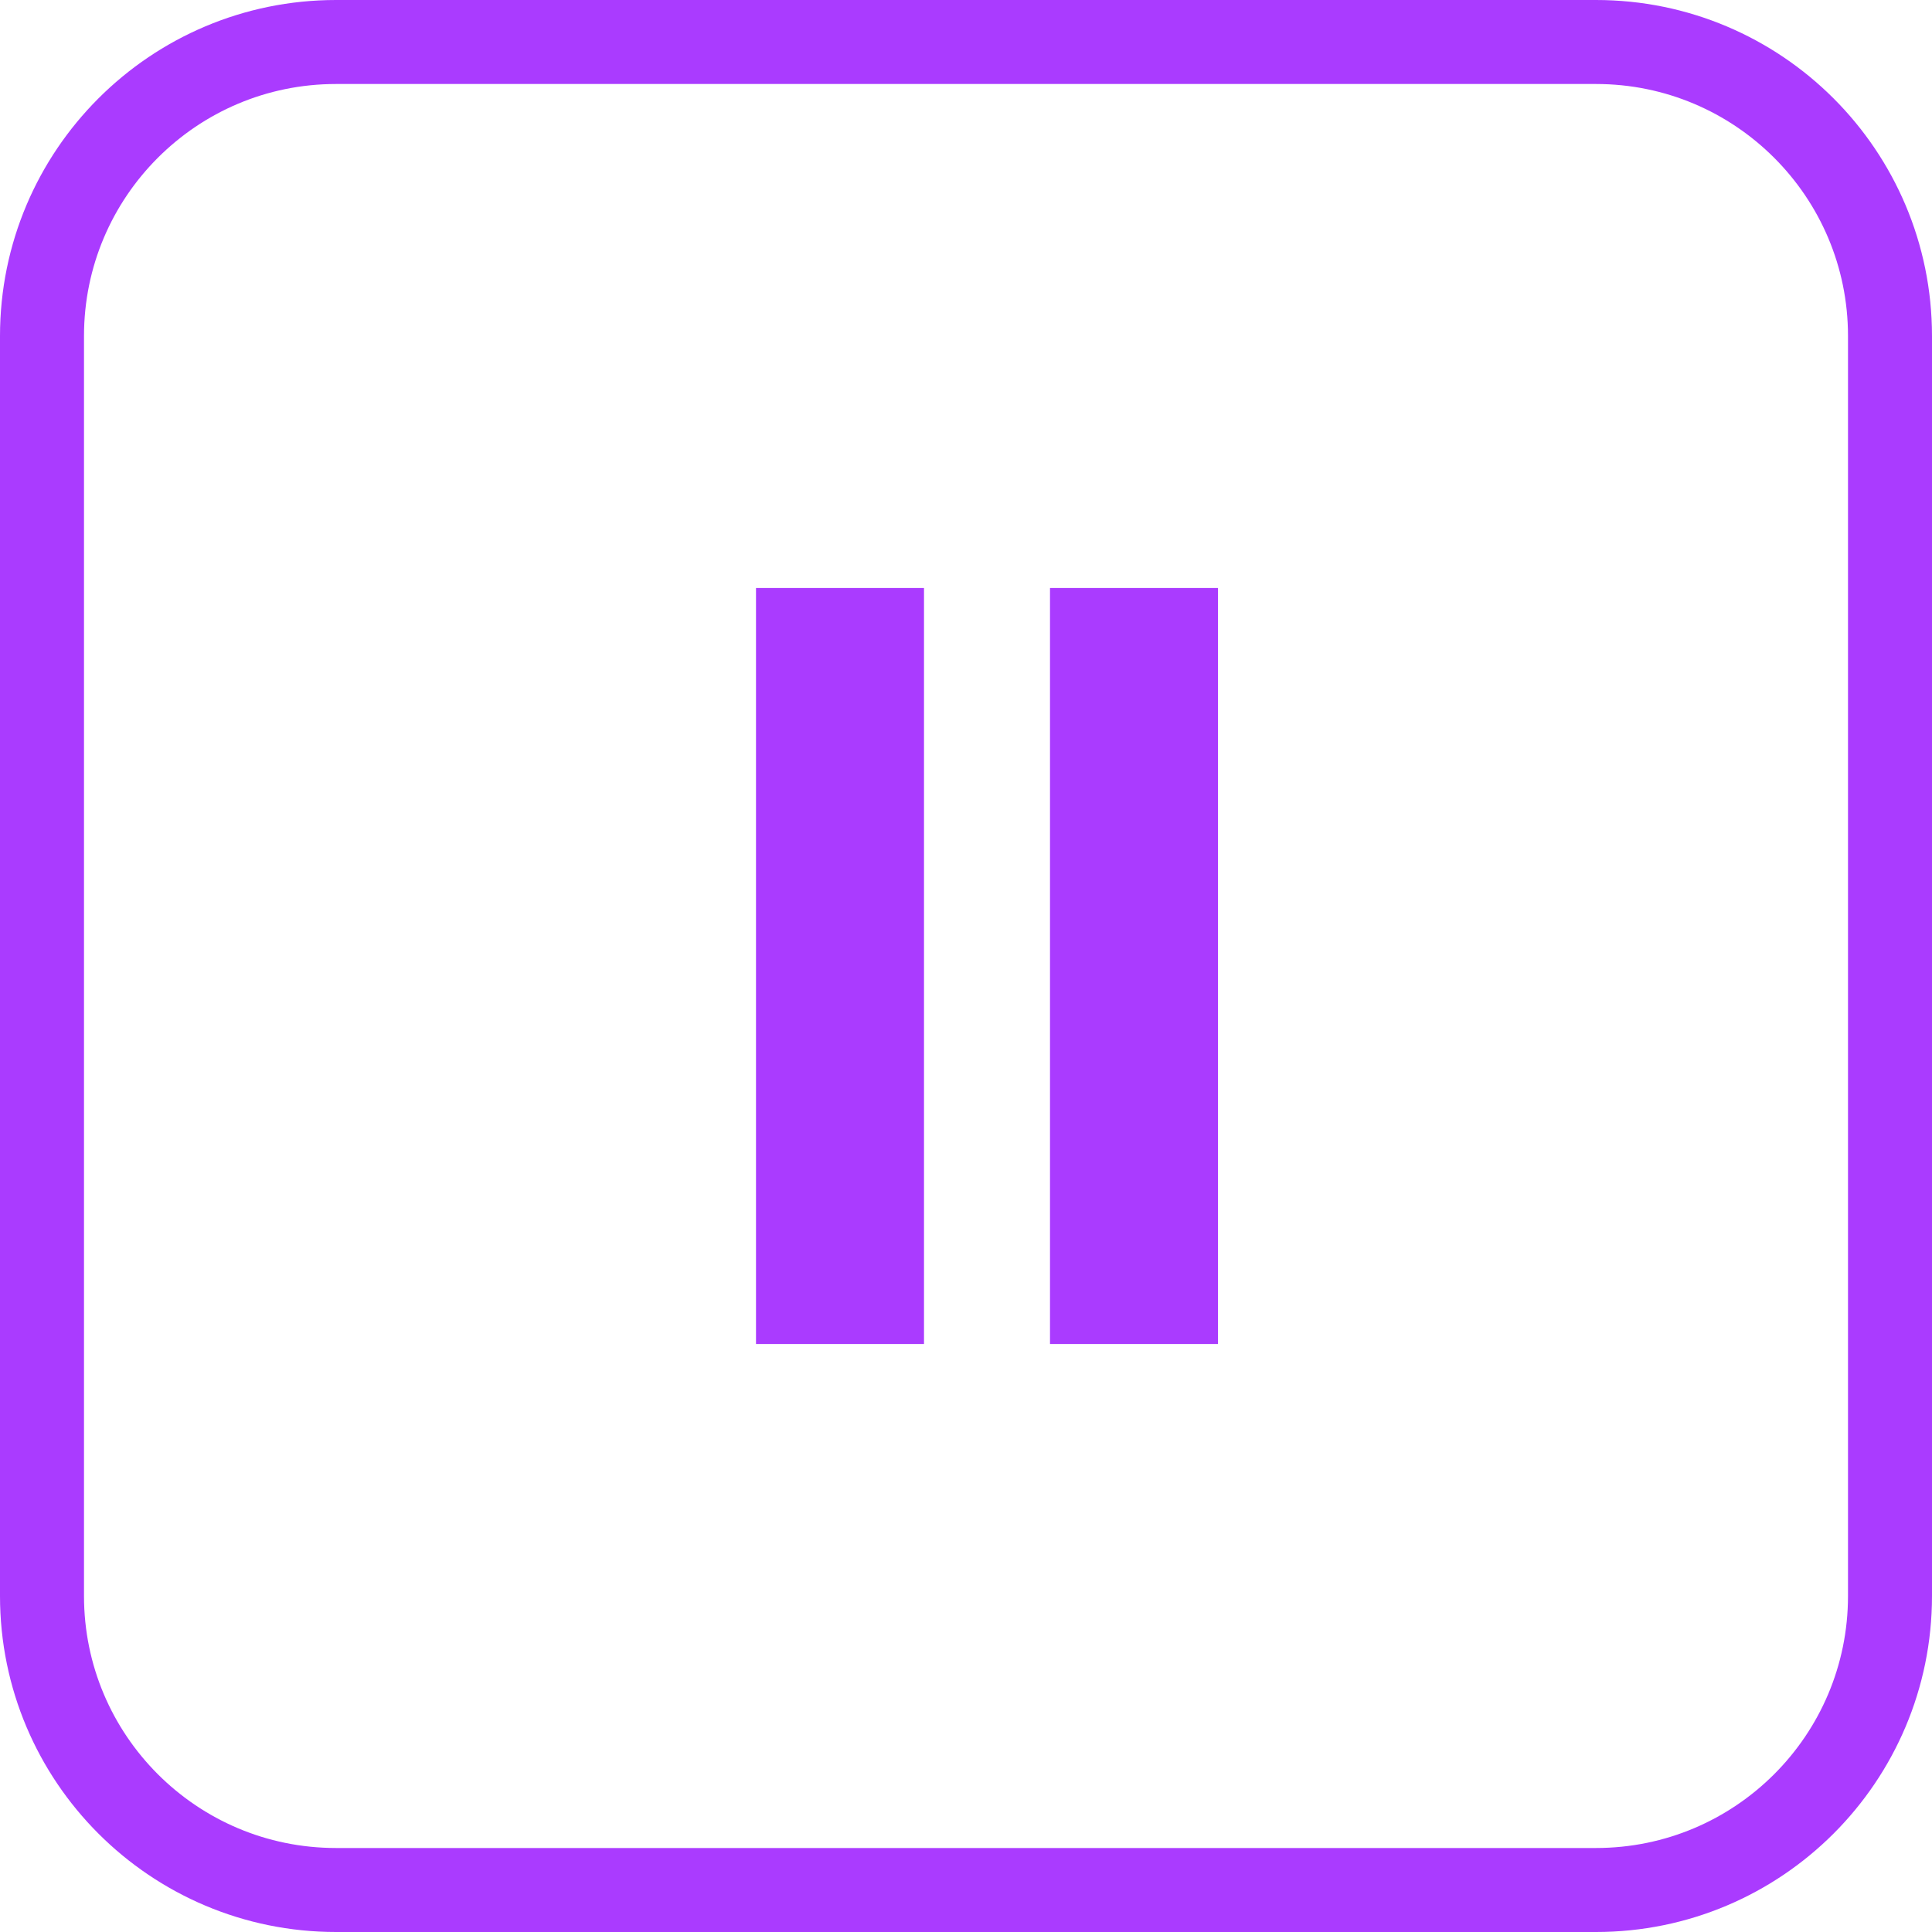
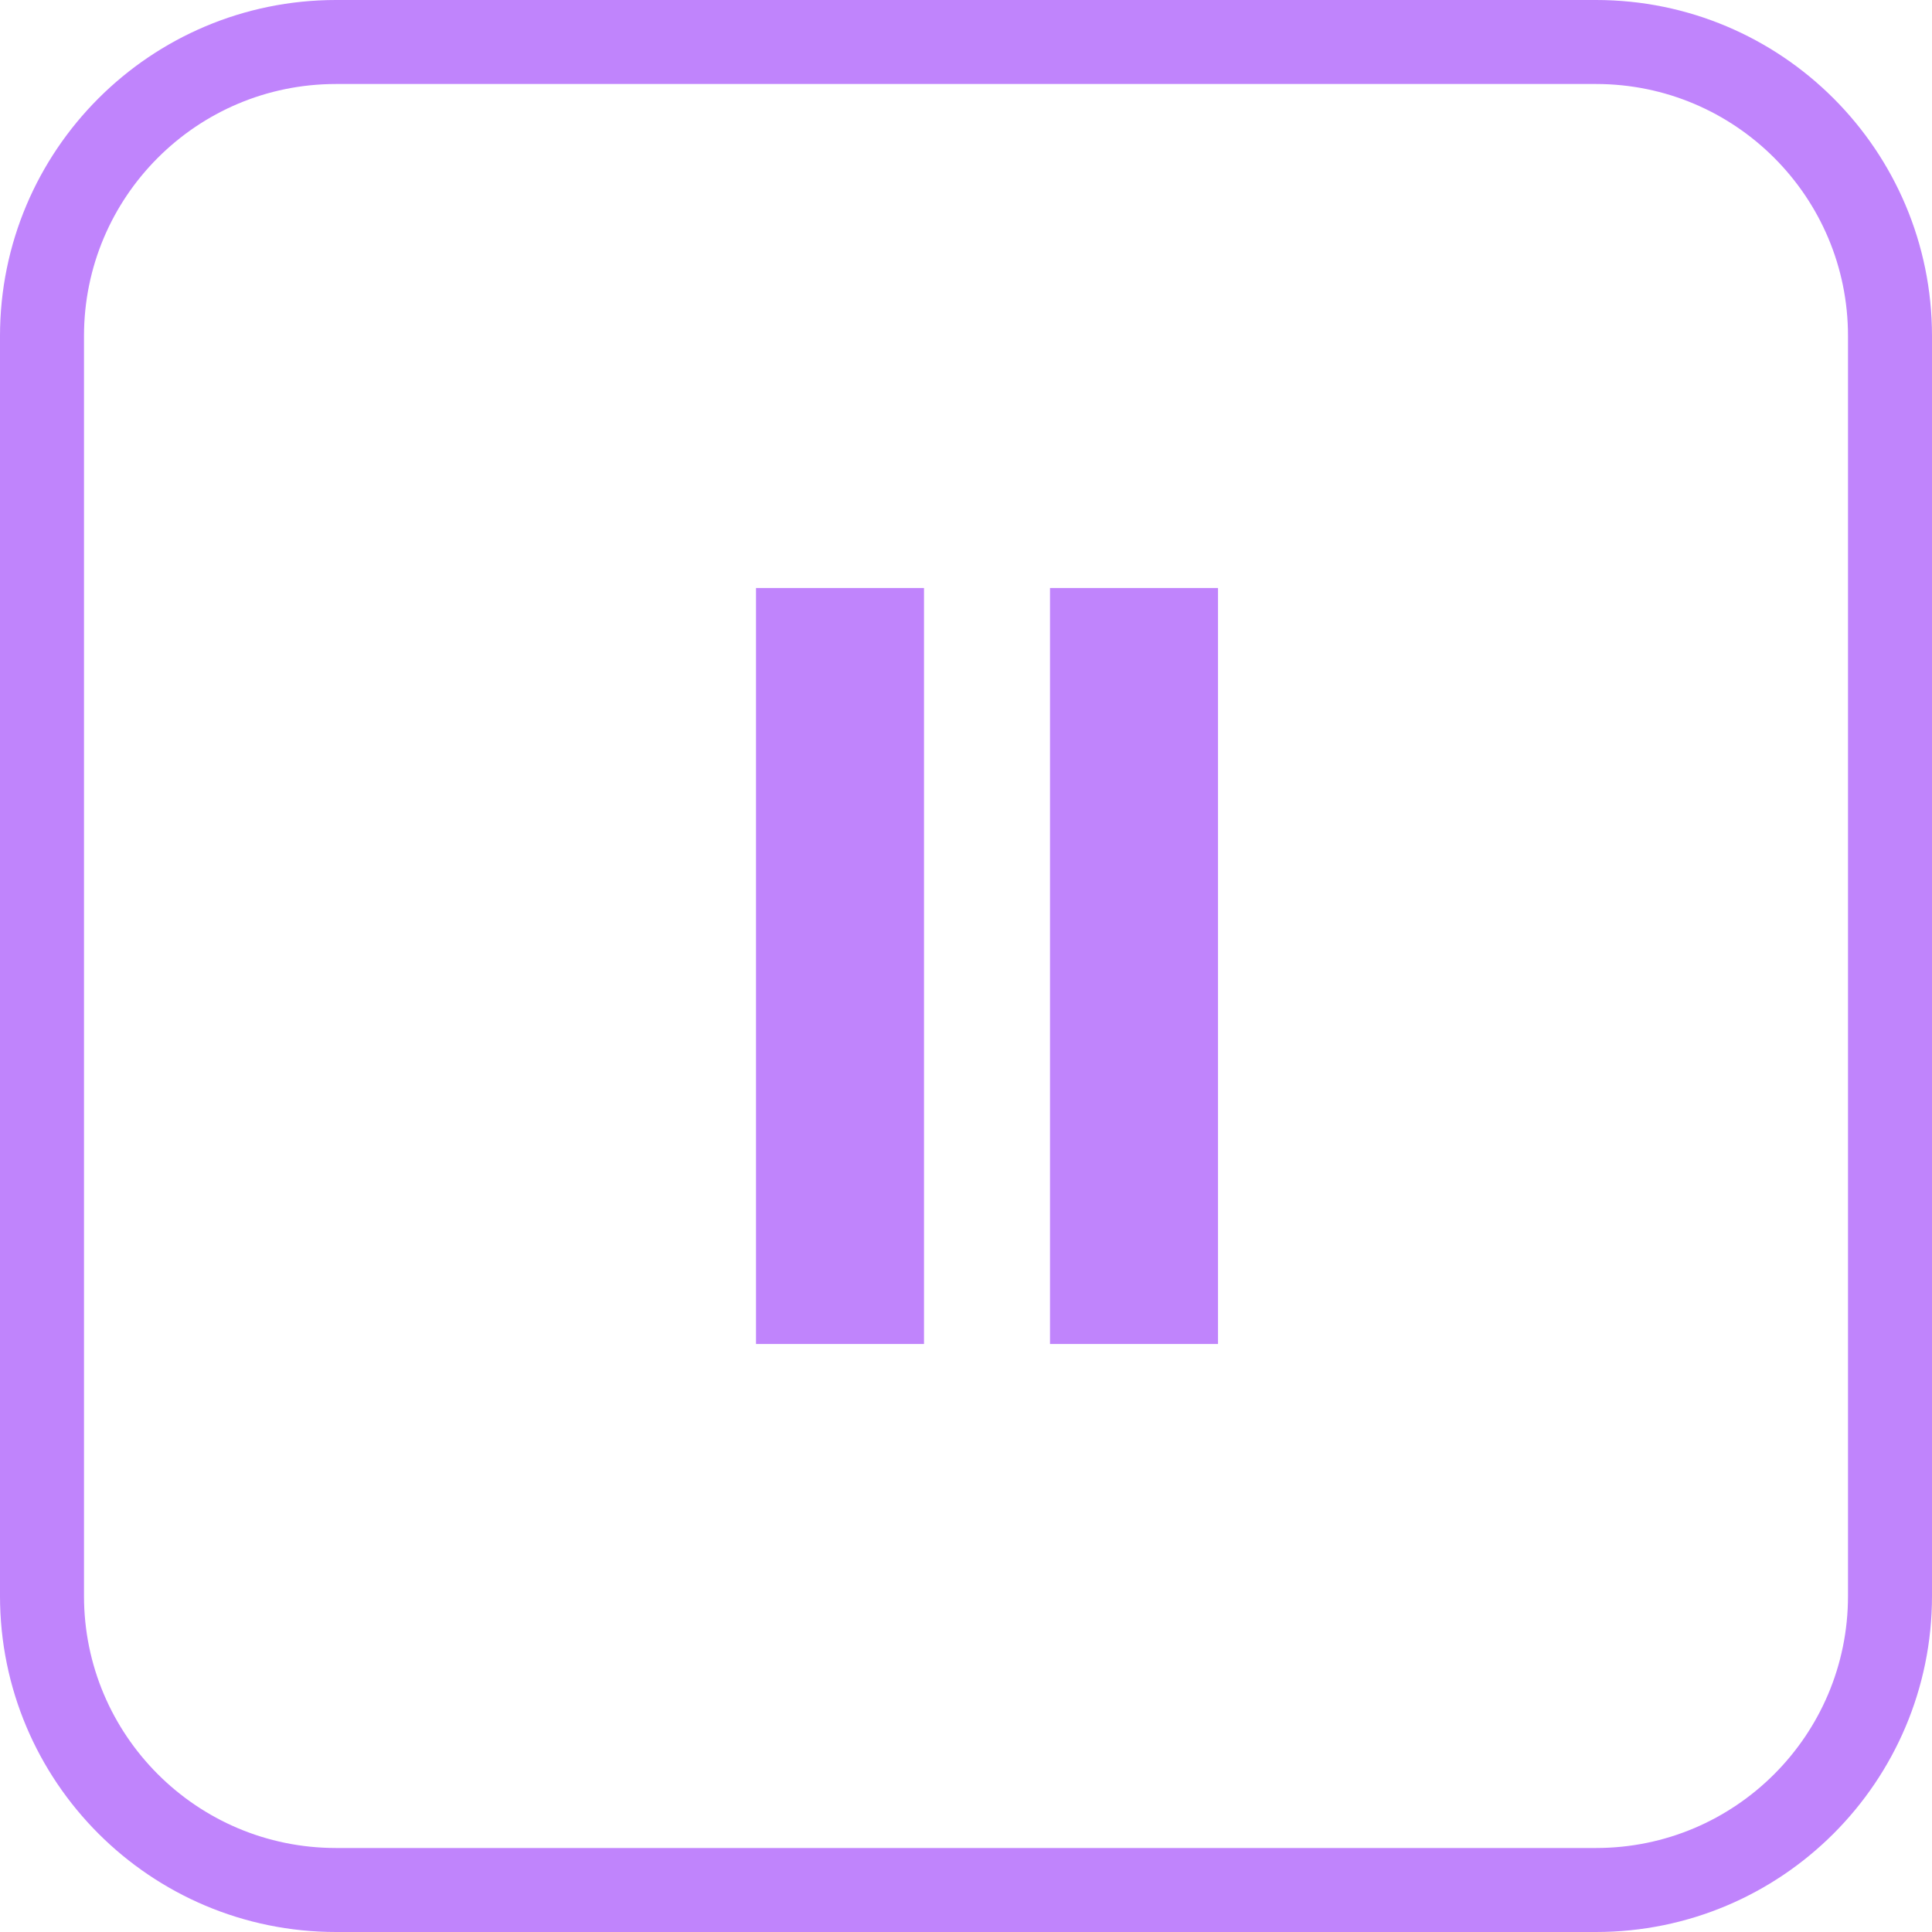
<svg xmlns="http://www.w3.org/2000/svg" width="46" height="46" viewBox="0 0 46 46" fill="none">
-   <line x1="20" y1="14" x2="20" y2="32" stroke="#AA3BFF" stroke-width="4" />
-   <line x1="27" y1="14" x2="27" y2="32" stroke="#AA3BFF" stroke-width="4" />
-   <rect x="1" y="1" width="44" height="44" rx="7" stroke="#AA3BFF" stroke-width="2" />
+   <line x1="20" y1="14" x2="20" y2="32" fill="none" stroke="rgb(192, 132, 252)" stroke-width="4" />
+   <line x1="27" y1="14" x2="27" y2="32" fill="none" stroke="rgb(192, 132, 252)" stroke-width="4" />
+   <rect x="1" y="1" width="44" height="44" rx="7" fill="none" stroke="rgb(192, 132, 252)" stroke-width="2" />
</svg>
